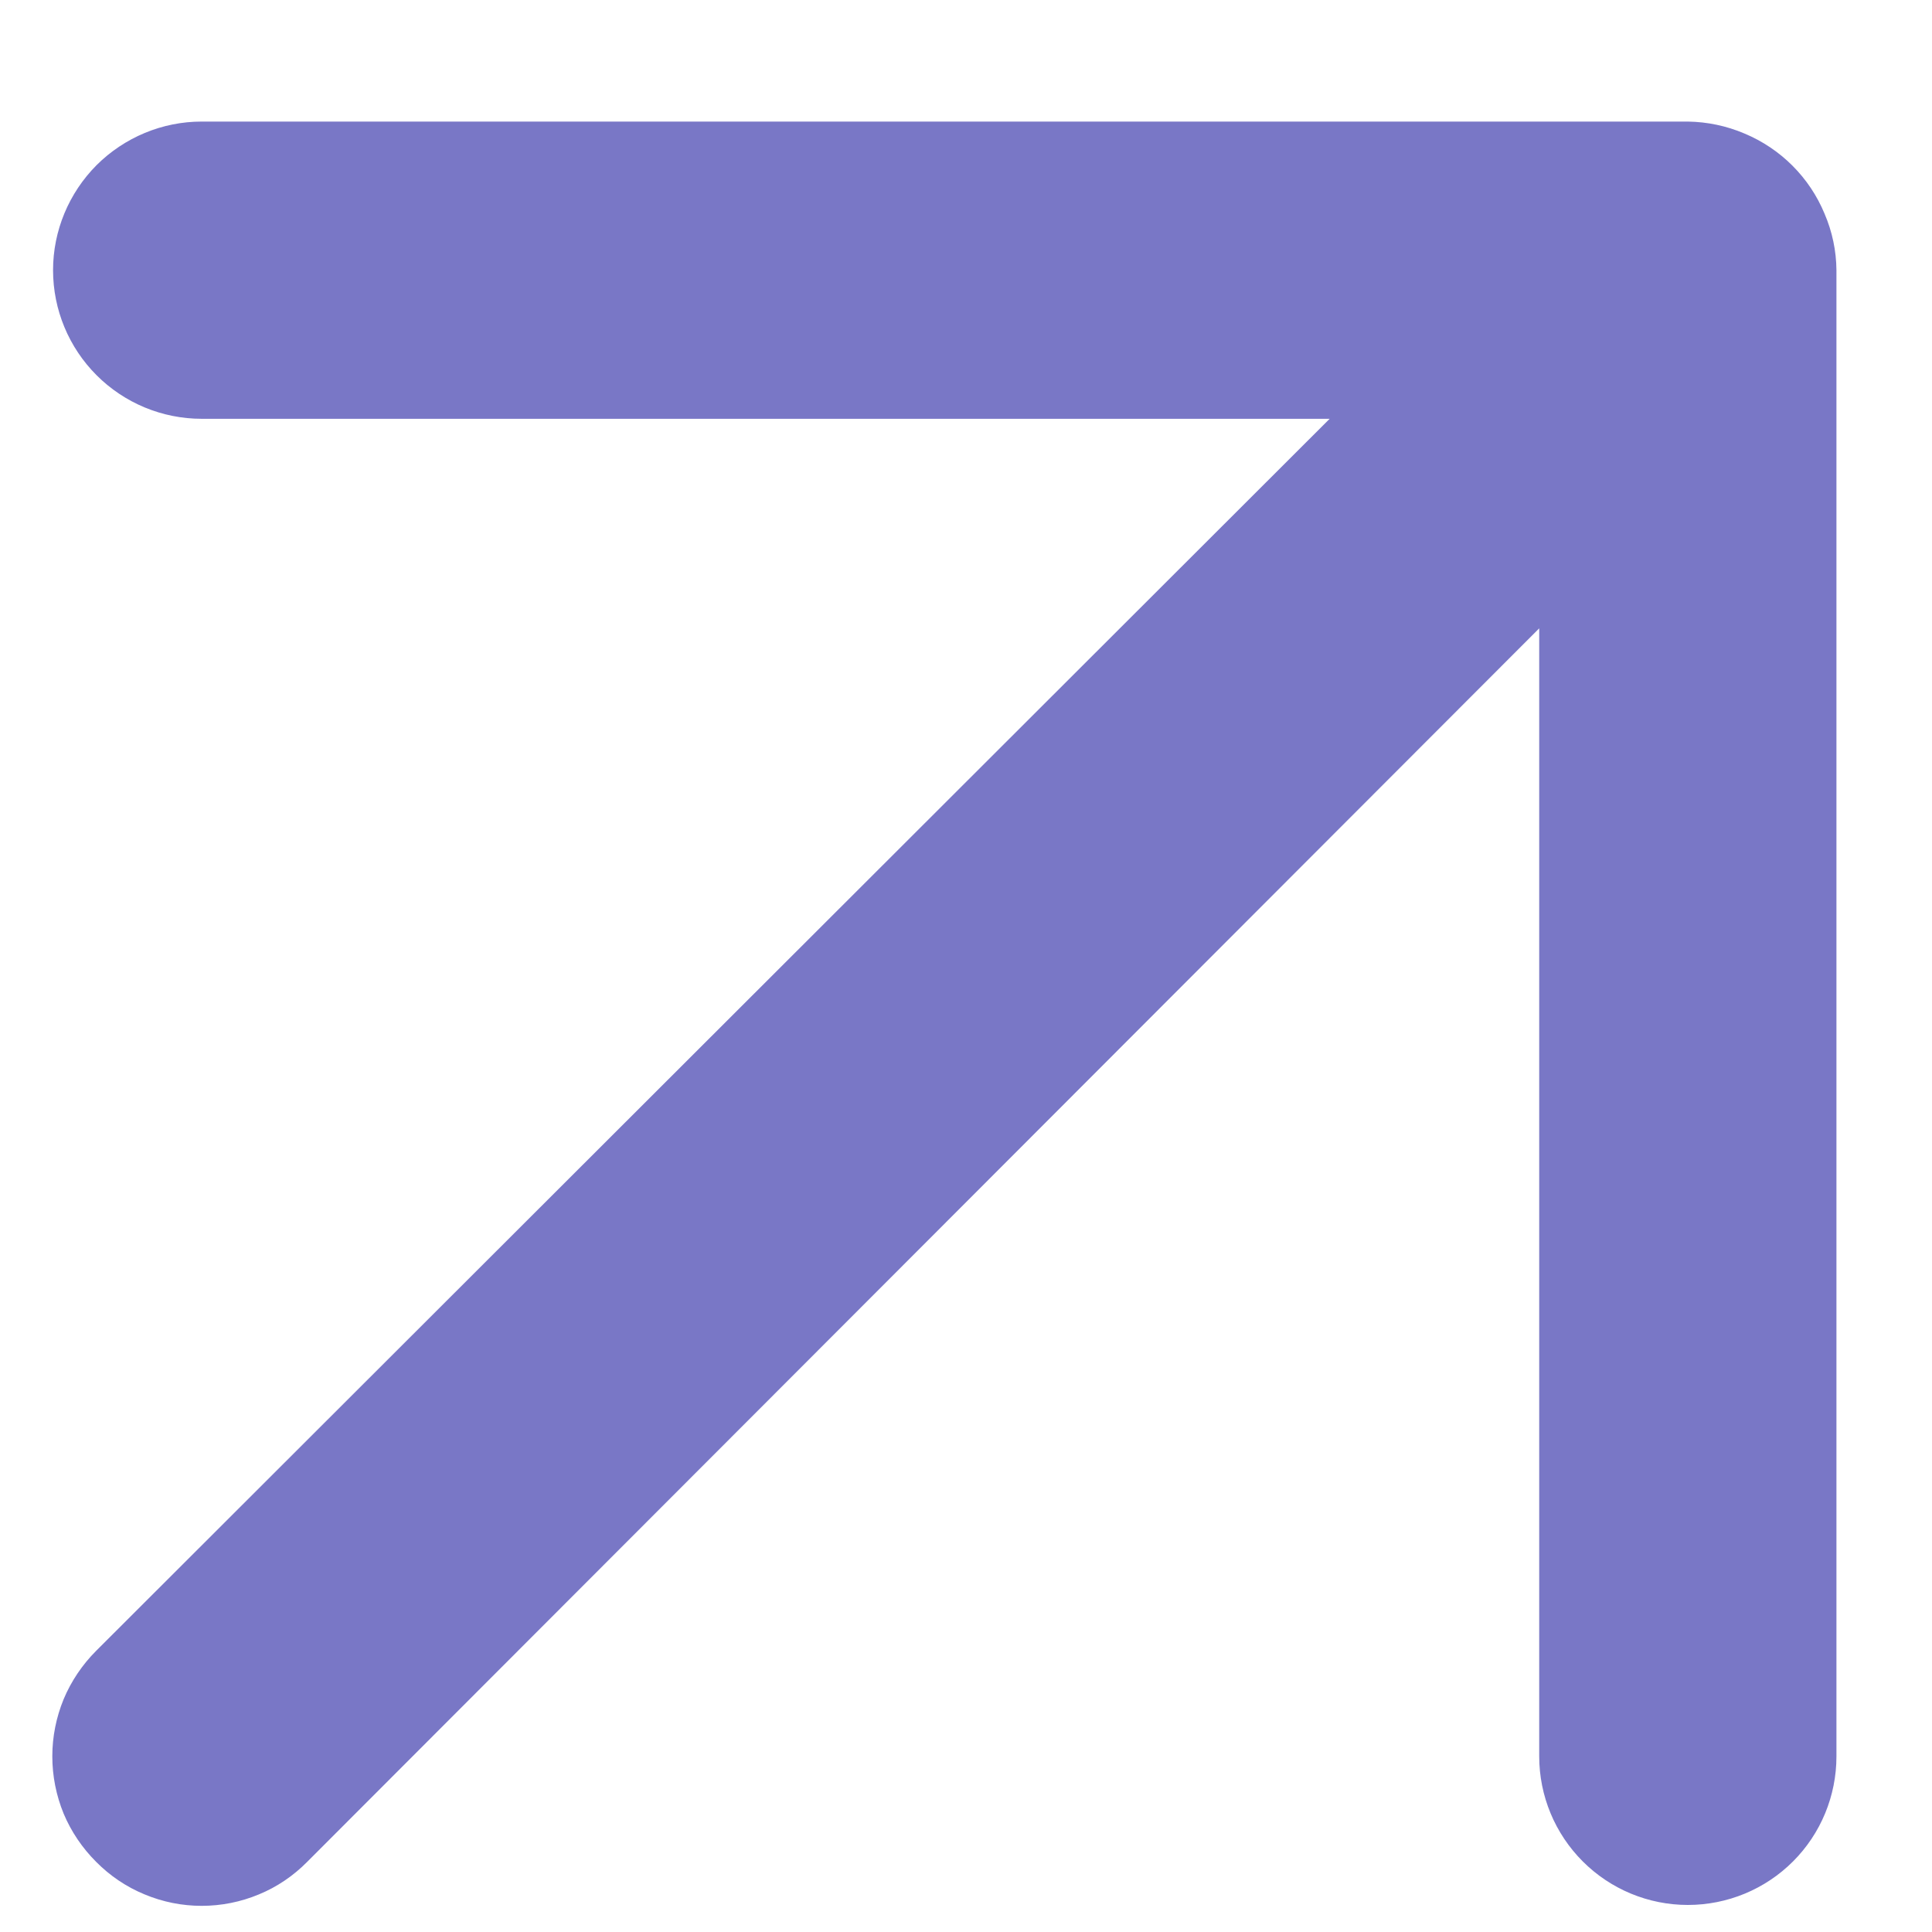
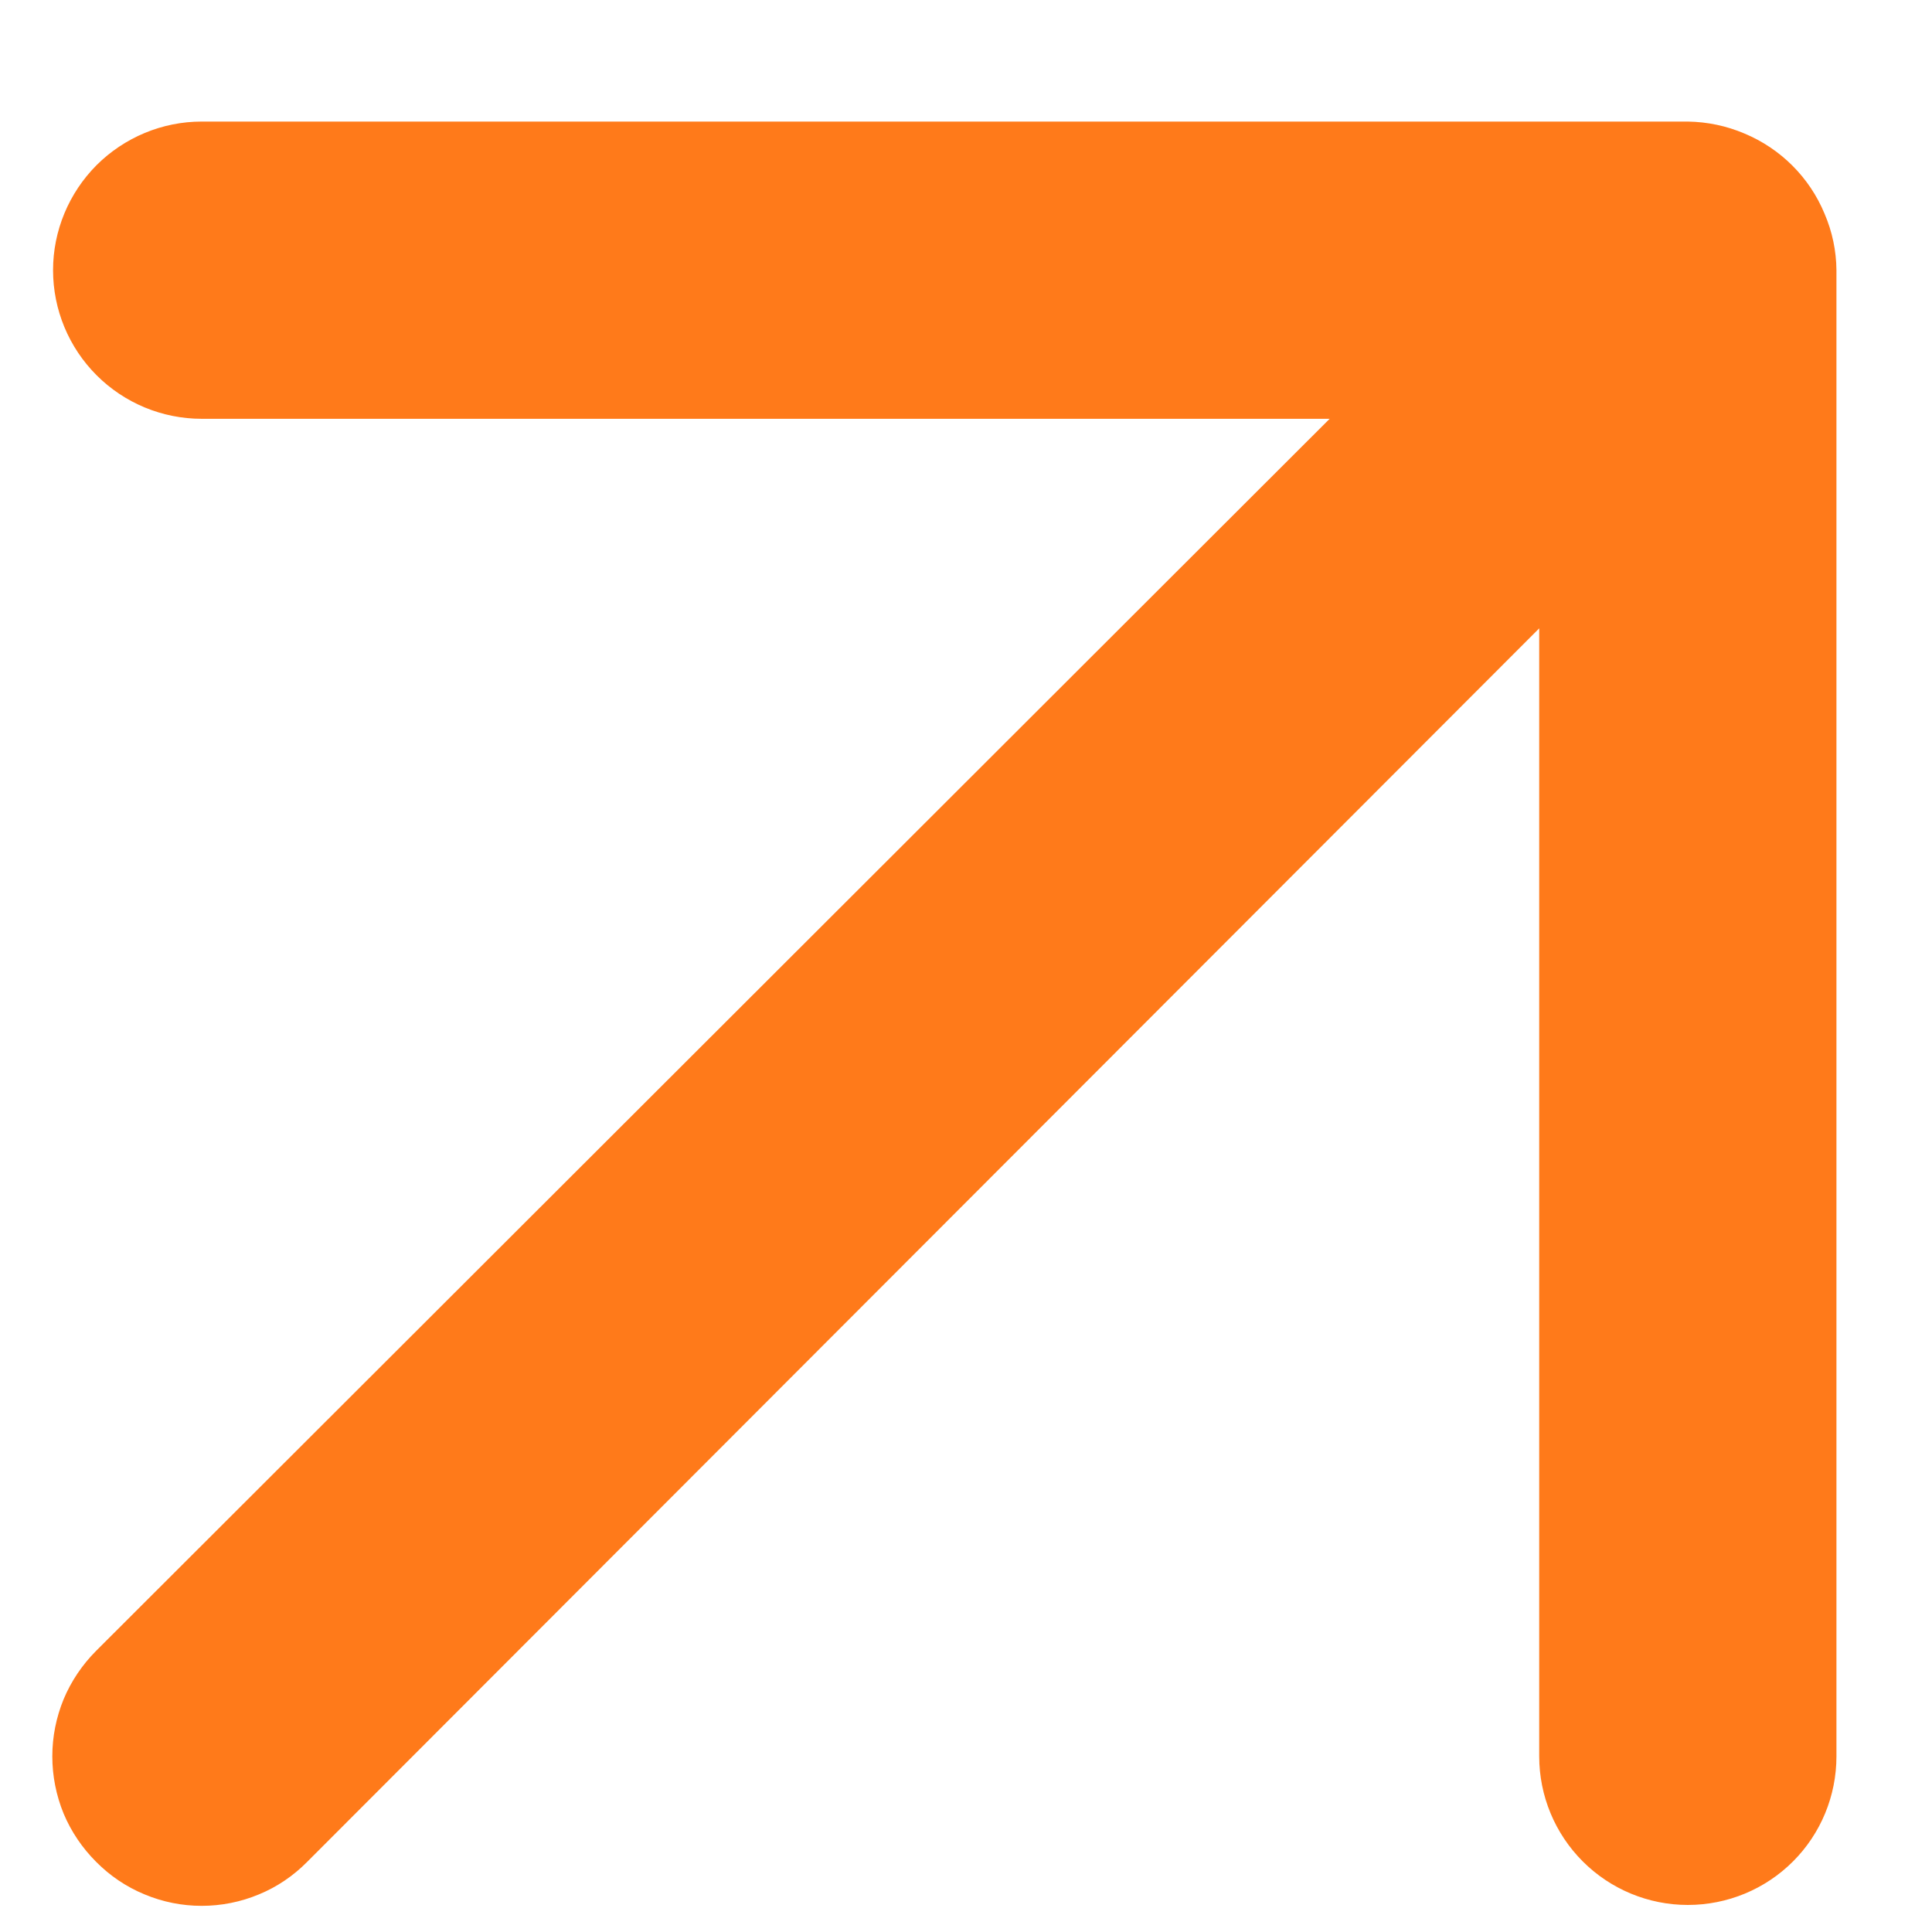
<svg xmlns="http://www.w3.org/2000/svg" width="13" height="13" viewBox="0 0 13 13" fill="none">
-   <path d="M12.277 1.438C12.176 1.194 11.982 1 11.737 0.898C11.617 0.847 11.488 0.82 11.357 0.818H1.357C1.092 0.818 0.838 0.924 0.65 1.111C0.463 1.299 0.357 1.553 0.357 1.818C0.357 2.084 0.463 2.338 0.65 2.525C0.838 2.713 1.092 2.818 1.357 2.818H8.947L0.647 11.108C0.554 11.201 0.479 11.312 0.428 11.434C0.378 11.556 0.352 11.686 0.352 11.818C0.352 11.95 0.378 12.081 0.428 12.203C0.479 12.325 0.554 12.435 0.647 12.528C0.74 12.622 0.851 12.697 0.973 12.747C1.095 12.798 1.225 12.824 1.357 12.824C1.489 12.824 1.62 12.798 1.742 12.747C1.864 12.697 1.974 12.622 2.067 12.528L10.357 4.228V11.818C10.357 12.084 10.463 12.338 10.65 12.525C10.838 12.713 11.092 12.818 11.357 12.818C11.623 12.818 11.877 12.713 12.065 12.525C12.252 12.338 12.357 12.084 12.357 11.818V1.818C12.356 1.688 12.329 1.559 12.277 1.438Z" fill="#7977C6" />
+   <path d="M12.277 1.438C12.176 1.194 11.982 1 11.737 0.898C11.617 0.847 11.488 0.82 11.357 0.818H1.357C1.092 0.818 0.838 0.924 0.65 1.111C0.463 1.299 0.357 1.553 0.357 1.818C0.357 2.084 0.463 2.338 0.65 2.525C0.838 2.713 1.092 2.818 1.357 2.818H8.947L0.647 11.108C0.554 11.201 0.479 11.312 0.428 11.434C0.378 11.556 0.352 11.686 0.352 11.818C0.352 11.95 0.378 12.081 0.428 12.203C0.479 12.325 0.554 12.435 0.647 12.528C0.74 12.622 0.851 12.697 0.973 12.747C1.095 12.798 1.225 12.824 1.357 12.824C1.489 12.824 1.62 12.798 1.742 12.747C1.864 12.697 1.974 12.622 2.067 12.528L10.357 4.228V11.818C10.357 12.084 10.463 12.338 10.65 12.525C10.838 12.713 11.092 12.818 11.357 12.818C11.623 12.818 11.877 12.713 12.065 12.525C12.252 12.338 12.357 12.084 12.357 11.818V1.818C12.356 1.688 12.329 1.559 12.277 1.438Z" fill="#FF7A1A" />
</svg>
